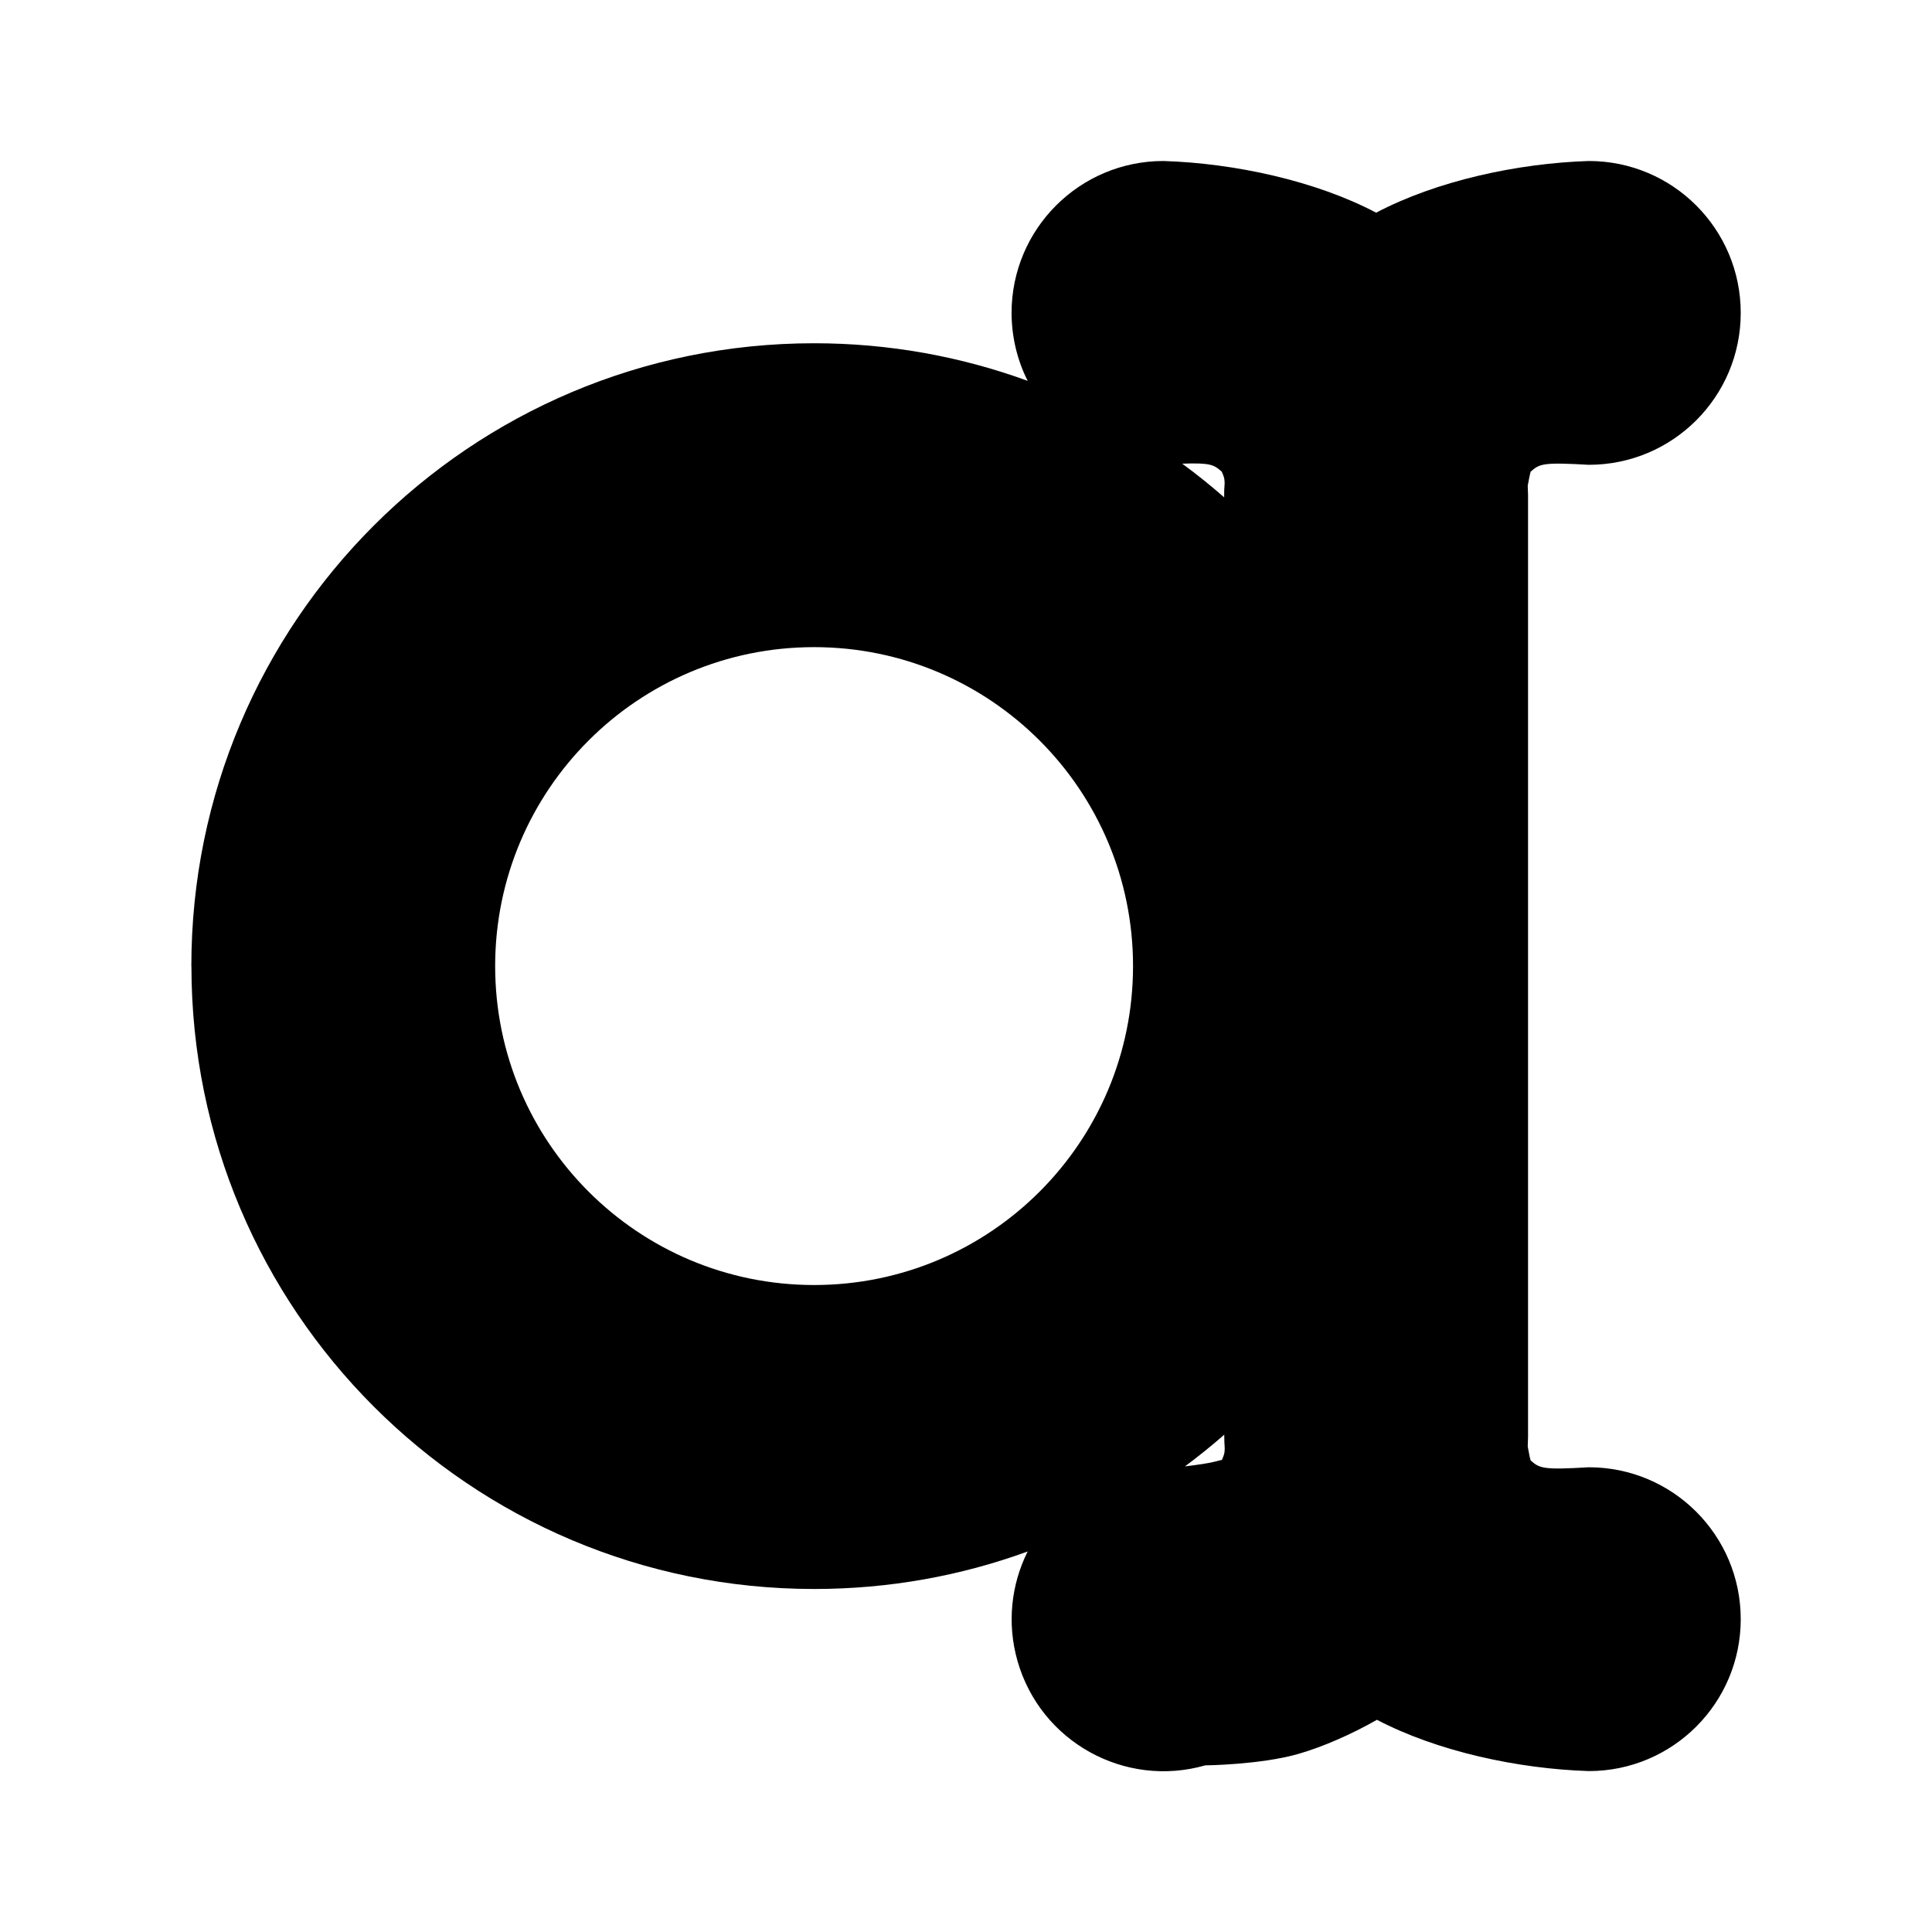
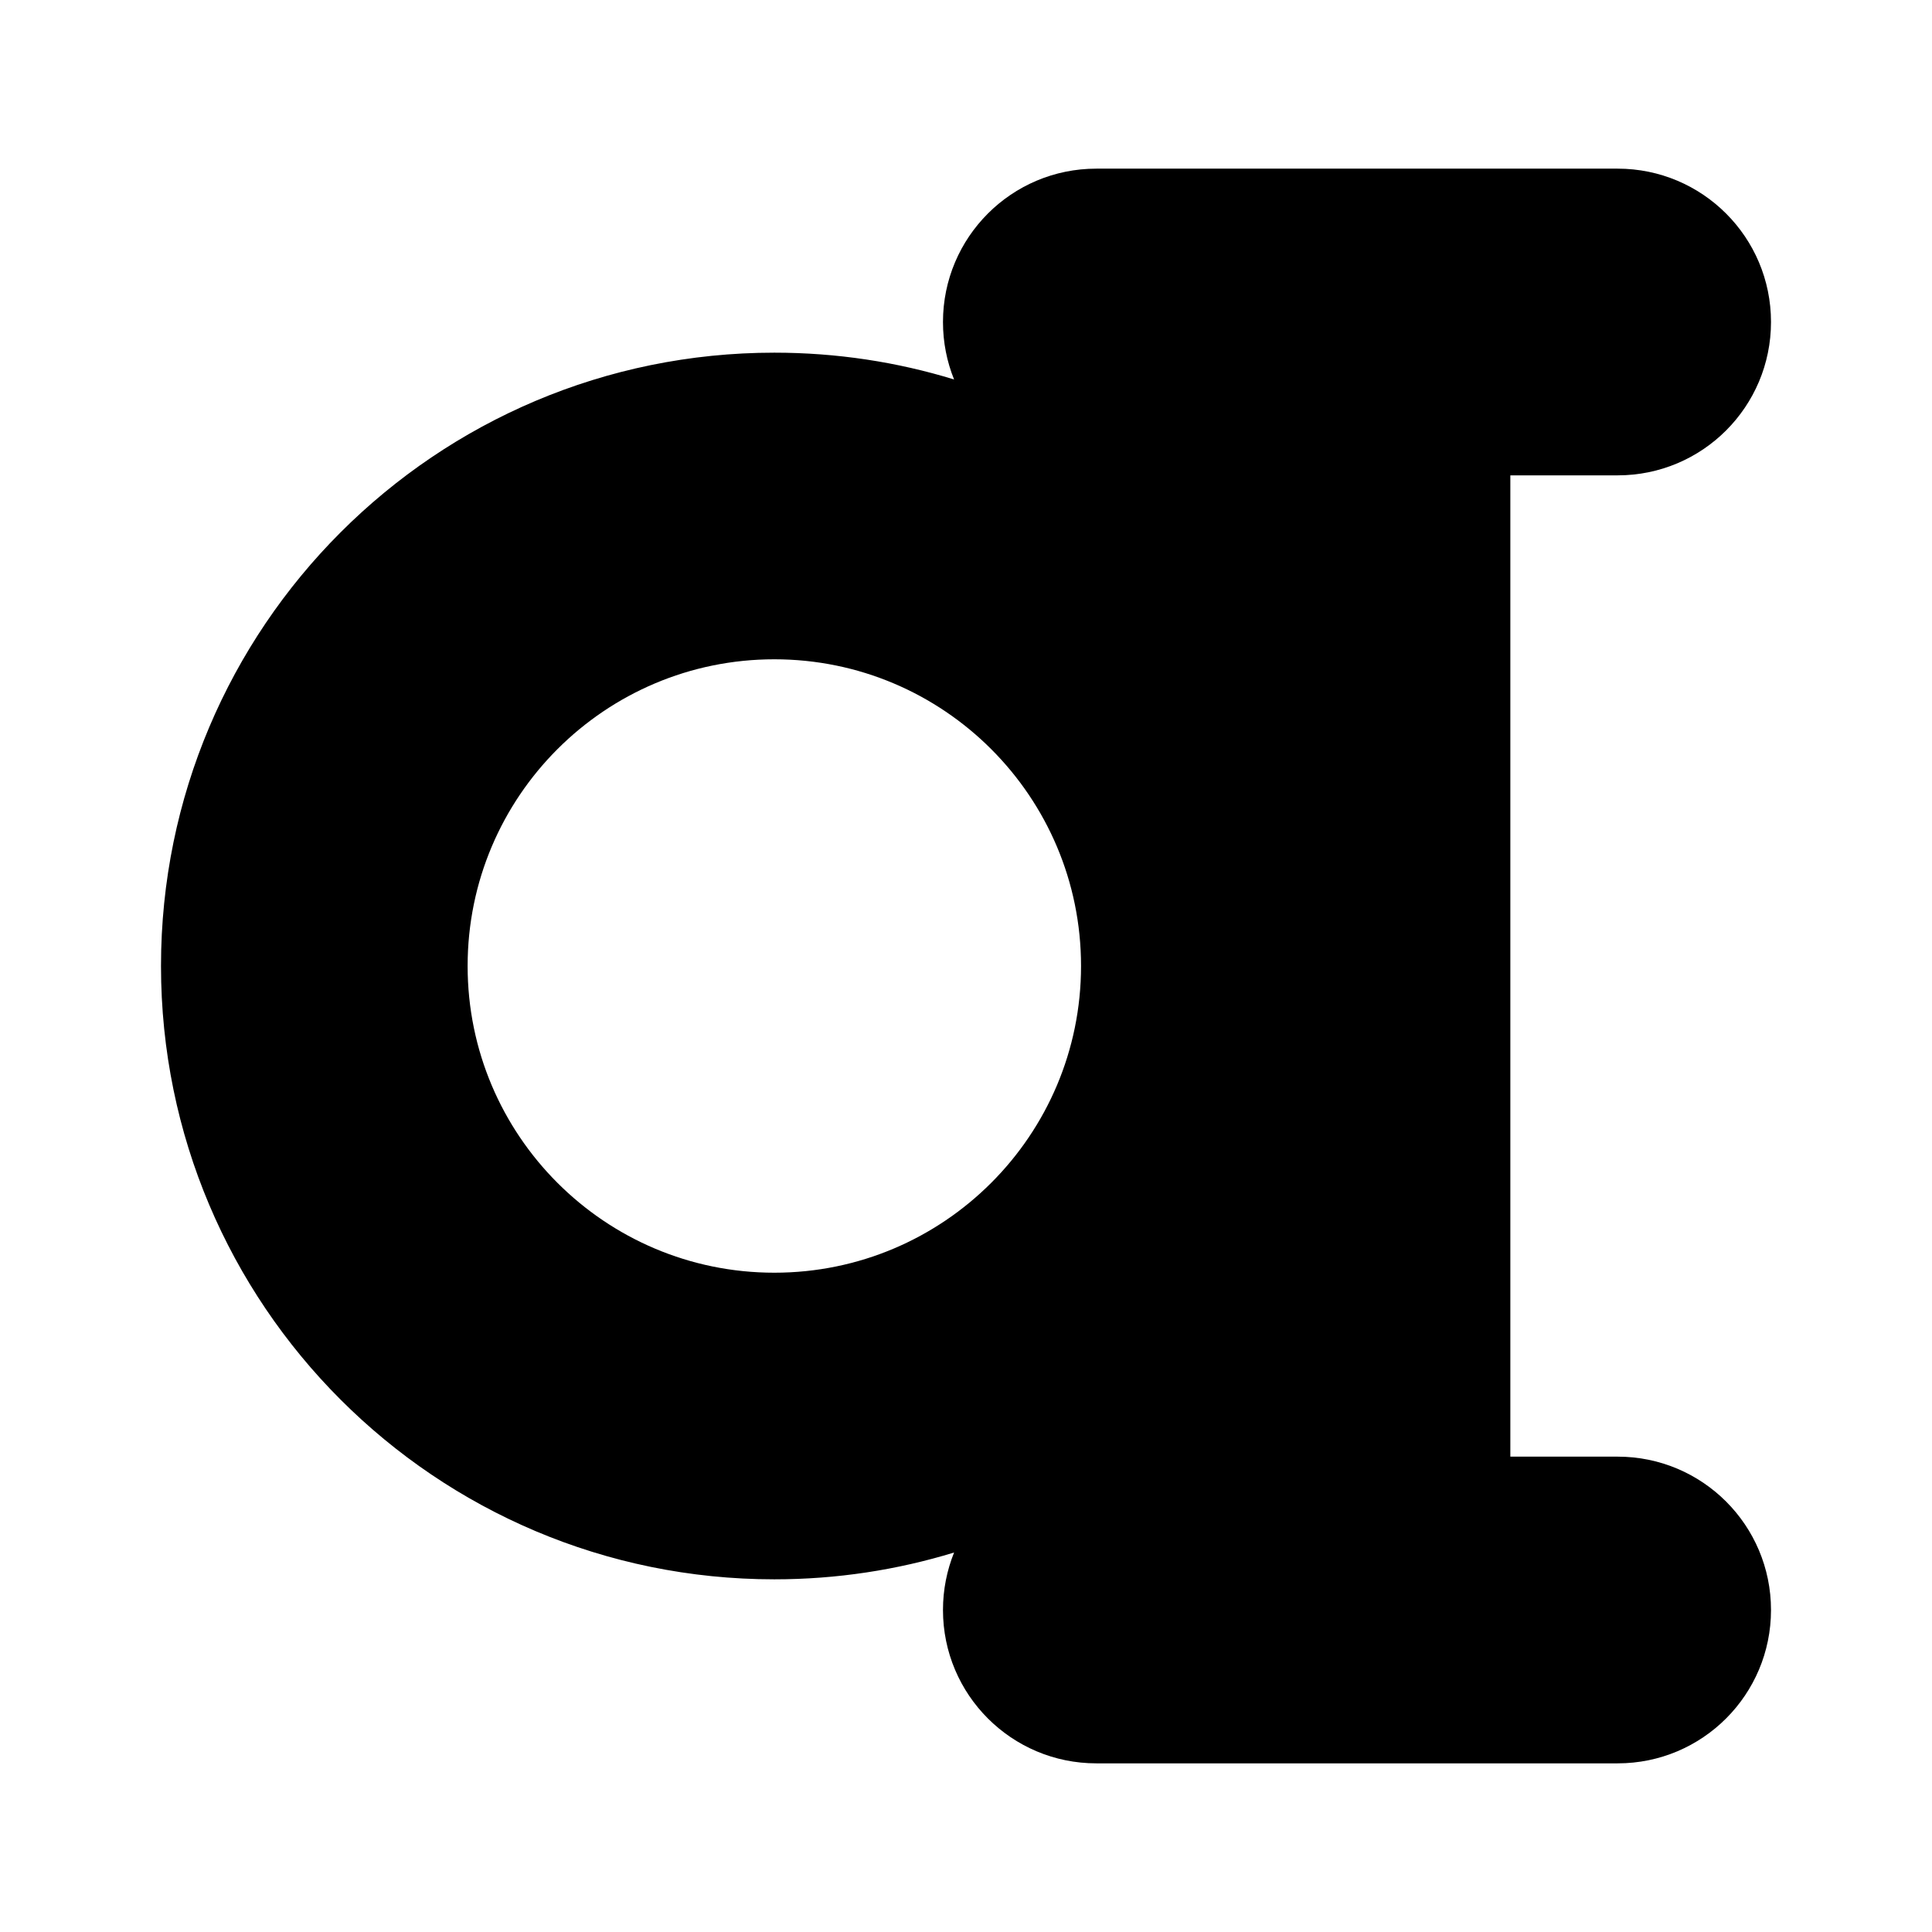
<svg xmlns="http://www.w3.org/2000/svg" viewBox="0 0 24 24" width="24" height="24">
-   <path fill="#000000" d="M2.377,12c0,-4.273 3.463,-7.736 7.736,-7.736c0.932,0 1.825,0.165 2.653,0.467c-0.128,-0.254 -0.199,-0.541 -0.2,-0.845c0.001,-1.042 0.845,-1.886 1.887,-1.886c0.888,0.028 1.892,0.247 2.642,0.642c0.75,-0.395 1.754,-0.614 2.642,-0.642c1.042,0 1.887,0.844 1.887,1.887c0,1.042 -0.844,1.887 -1.887,1.887c-0.574,-0.033 -0.609,-0.013 -0.723,0.085c-0.009,0.033 -0.022,0.095 -0.036,0.174c0.002,0.041 0.003,0.079 0.004,0.118v11.699c-0.001,0.039 -0.002,0.078 -0.004,0.118c0.014,0.078 0.026,0.142 0.036,0.174c0.113,0.098 0.149,0.119 0.723,0.085c1.042,0 1.887,0.844 1.887,1.887c0,1.042 -0.844,1.887 -1.887,1.887c-0.884,-0.028 -1.883,-0.245 -2.632,-0.637c-0.318,0.181 -0.672,0.336 -0.977,0.424c-0.472,0.135 -1.156,0.142 -1.156,0.142c-1.002,0.286 -2.046,-0.294 -2.332,-1.296c-0.135,-0.472 -0.077,-0.954 0.126,-1.361c-0.827,0.302 -1.72,0.466 -2.652,0.466c-4.273,0 -7.736,-3.463 -7.736,-7.736zM10.113,15.963c2.189,0 3.962,-1.774 3.962,-3.962c0,-2.189 -1.774,-3.962 -3.962,-3.962c-2.189,0 -3.962,1.774 -3.962,3.962c0,2.189 1.774,3.962 3.962,3.962zM12.566,3.885c0,0 0,0.001 0,0.001c0,0 0,0.001 0,0.001zM15.091,18.157c0.055,-0.015 0.078,-0.02 0.088,-0.021c0.023,-0.056 0.034,-0.073 0.035,-0.141c-0.004,-0.058 -0.006,-0.116 -0.006,-0.173c-0.157,0.138 -0.32,0.269 -0.488,0.394c0.166,-0.02 0.31,-0.042 0.371,-0.059zM15.213,6.002c-0.001,-0.069 -0.012,-0.085 -0.036,-0.143c-0.096,-0.084 -0.135,-0.112 -0.491,-0.099c0.18,0.132 0.353,0.271 0.521,0.418c-0.001,-0.058 0.001,-0.117 0.006,-0.176z" />
+   <path fill="#000000" d="M2,12c0,-4.208 3.411,-7.619 7.619,-7.619c0.777,0 1.527,0.116 2.233,0.333c-0.089,-0.22 -0.138,-0.461 -0.138,-0.714c0,-1.052 0.852,-1.905 1.905,-1.905h6.476c1.052,0 1.905,0.852 1.905,1.905c0,1.052 -0.852,1.905 -1.905,1.905h-1.333v12.19h1.333c1.052,0 1.905,0.852 1.905,1.905c0,1.052 -0.852,1.905 -1.905,1.905h-6.476c-1.052,0 -1.905,-0.852 -1.905,-1.905c0,-0.252 0.049,-0.493 0.138,-0.714c-0.706,0.216 -1.456,0.333 -2.233,0.333c-4.208,0 -7.619,-3.411 -7.619,-7.619zM9.619,15.81c2.104,0 3.81,-1.706 3.81,-3.81c0,-2.104 -1.706,-3.81 -3.81,-3.81c-2.104,0 -3.81,1.706 -3.81,3.81c0,2.104 1.706,3.81 3.81,3.81z" />
</svg>
